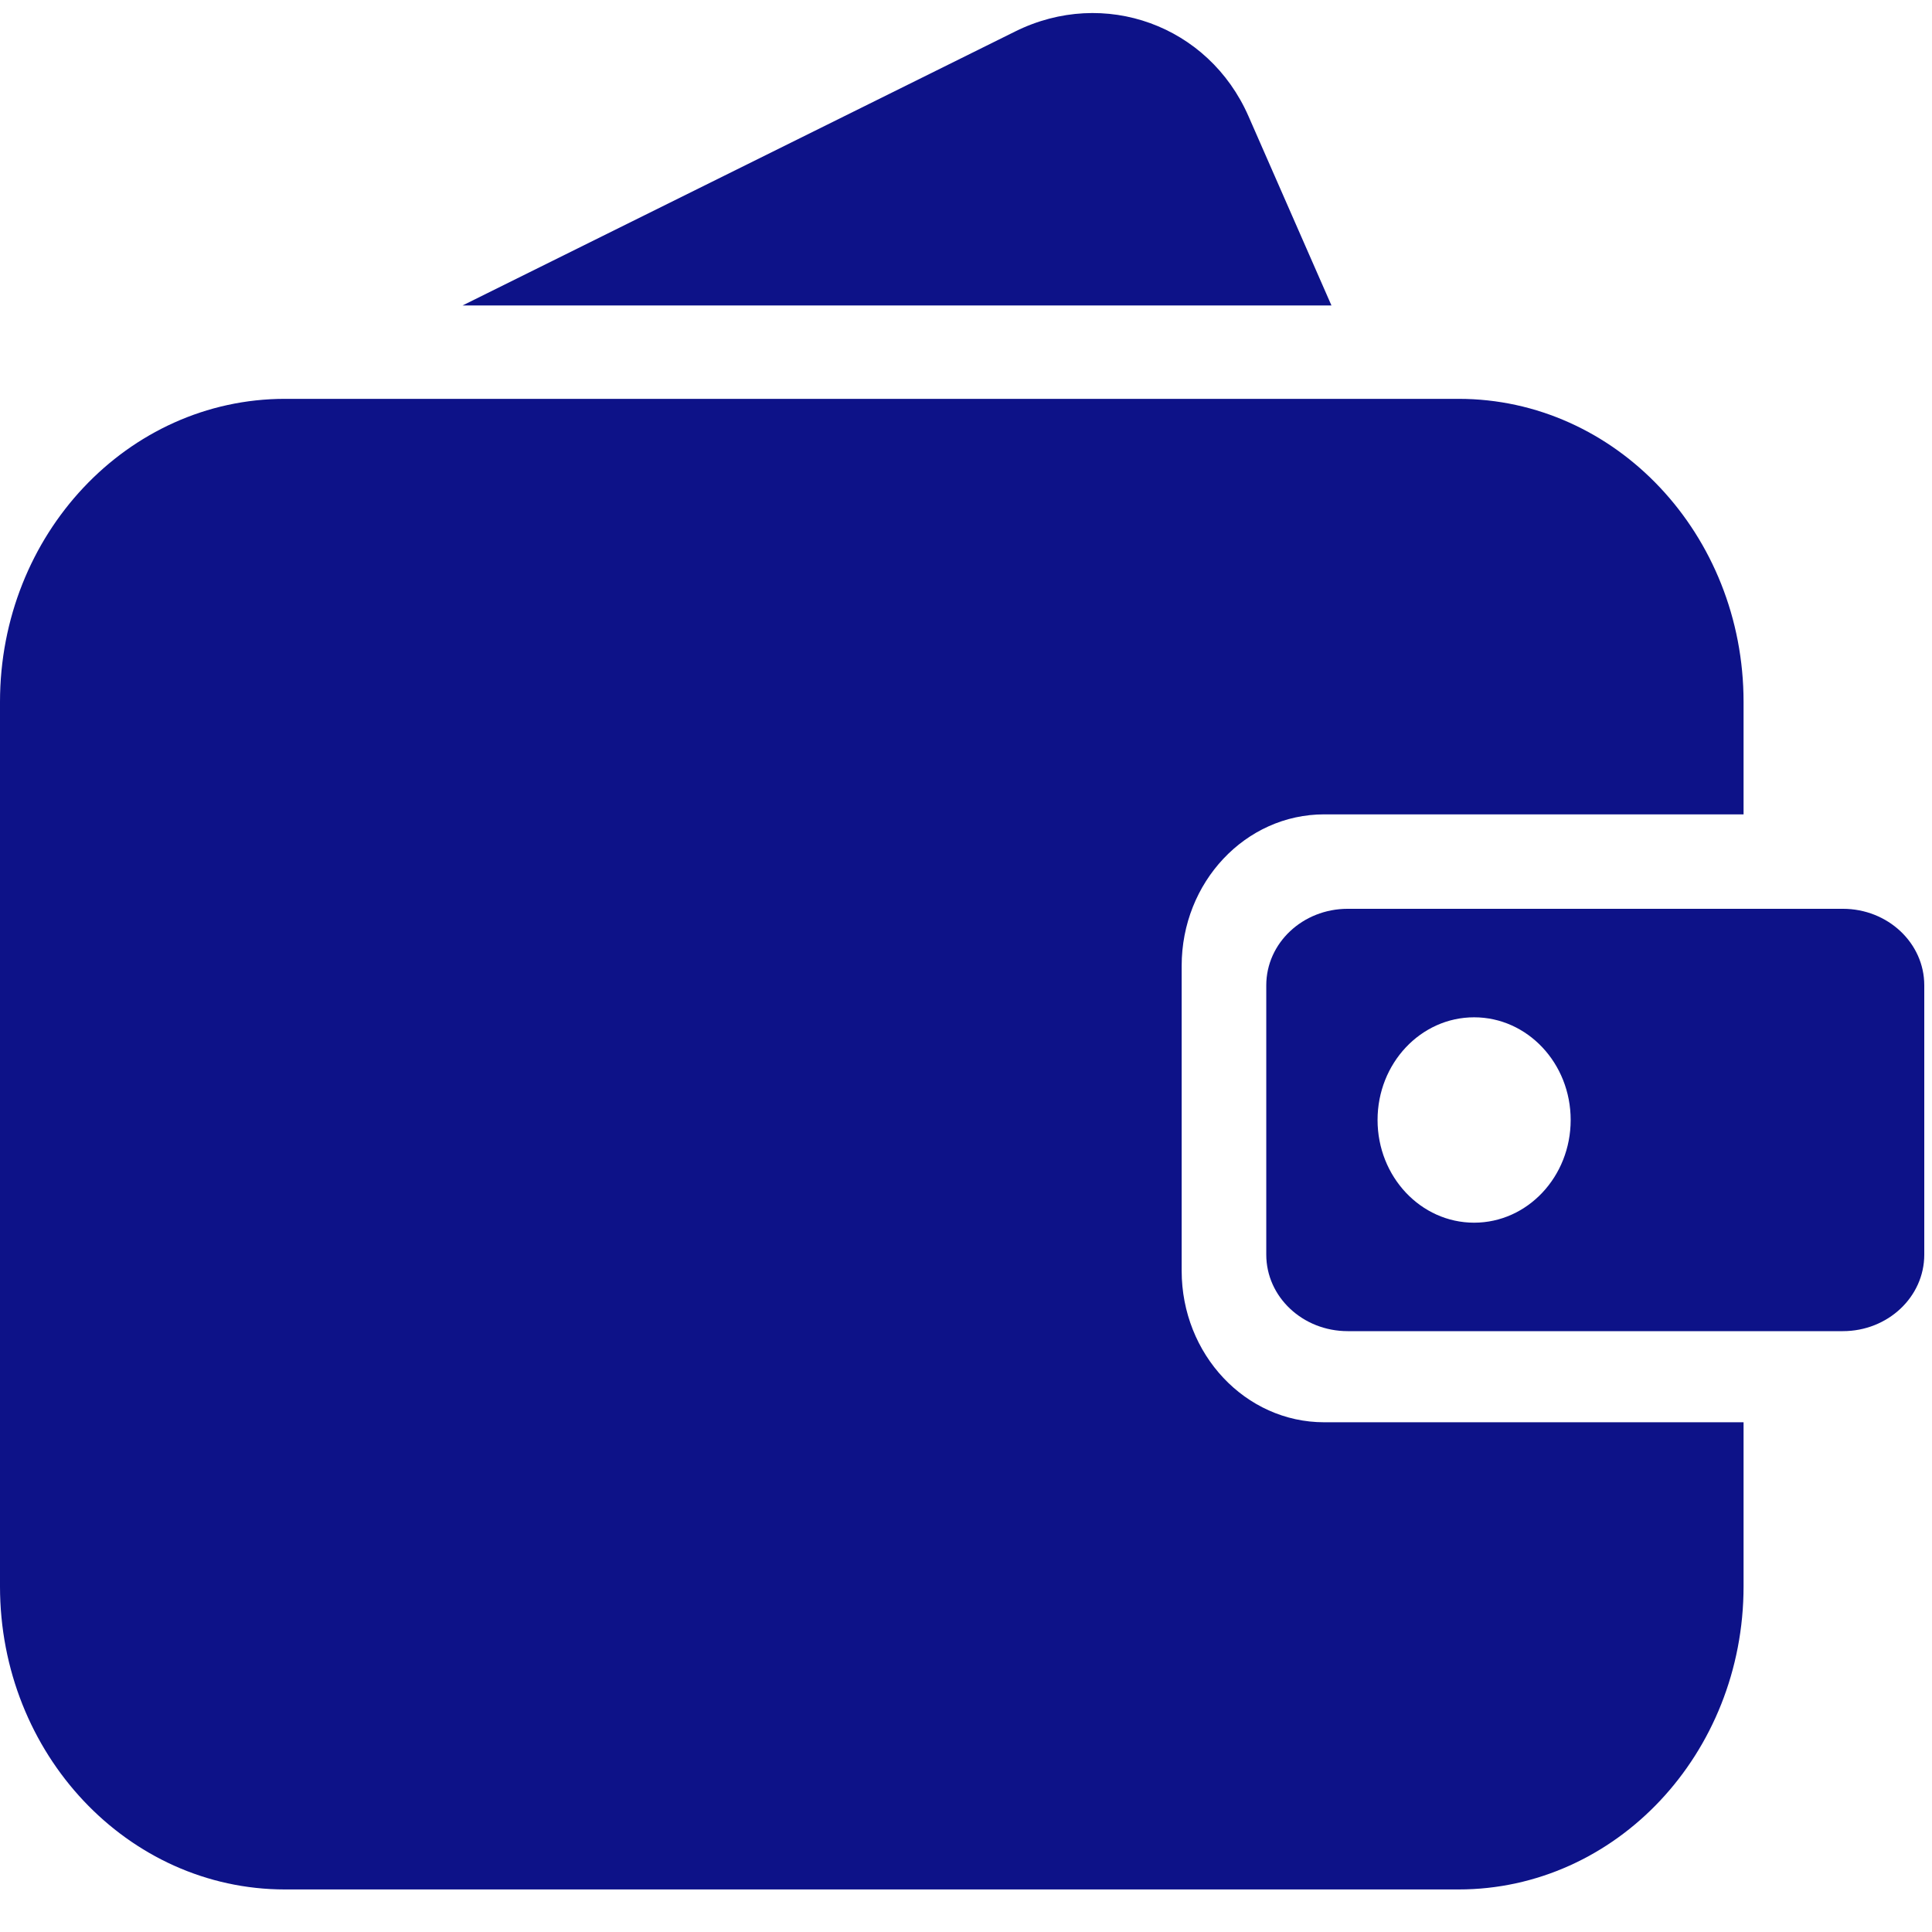
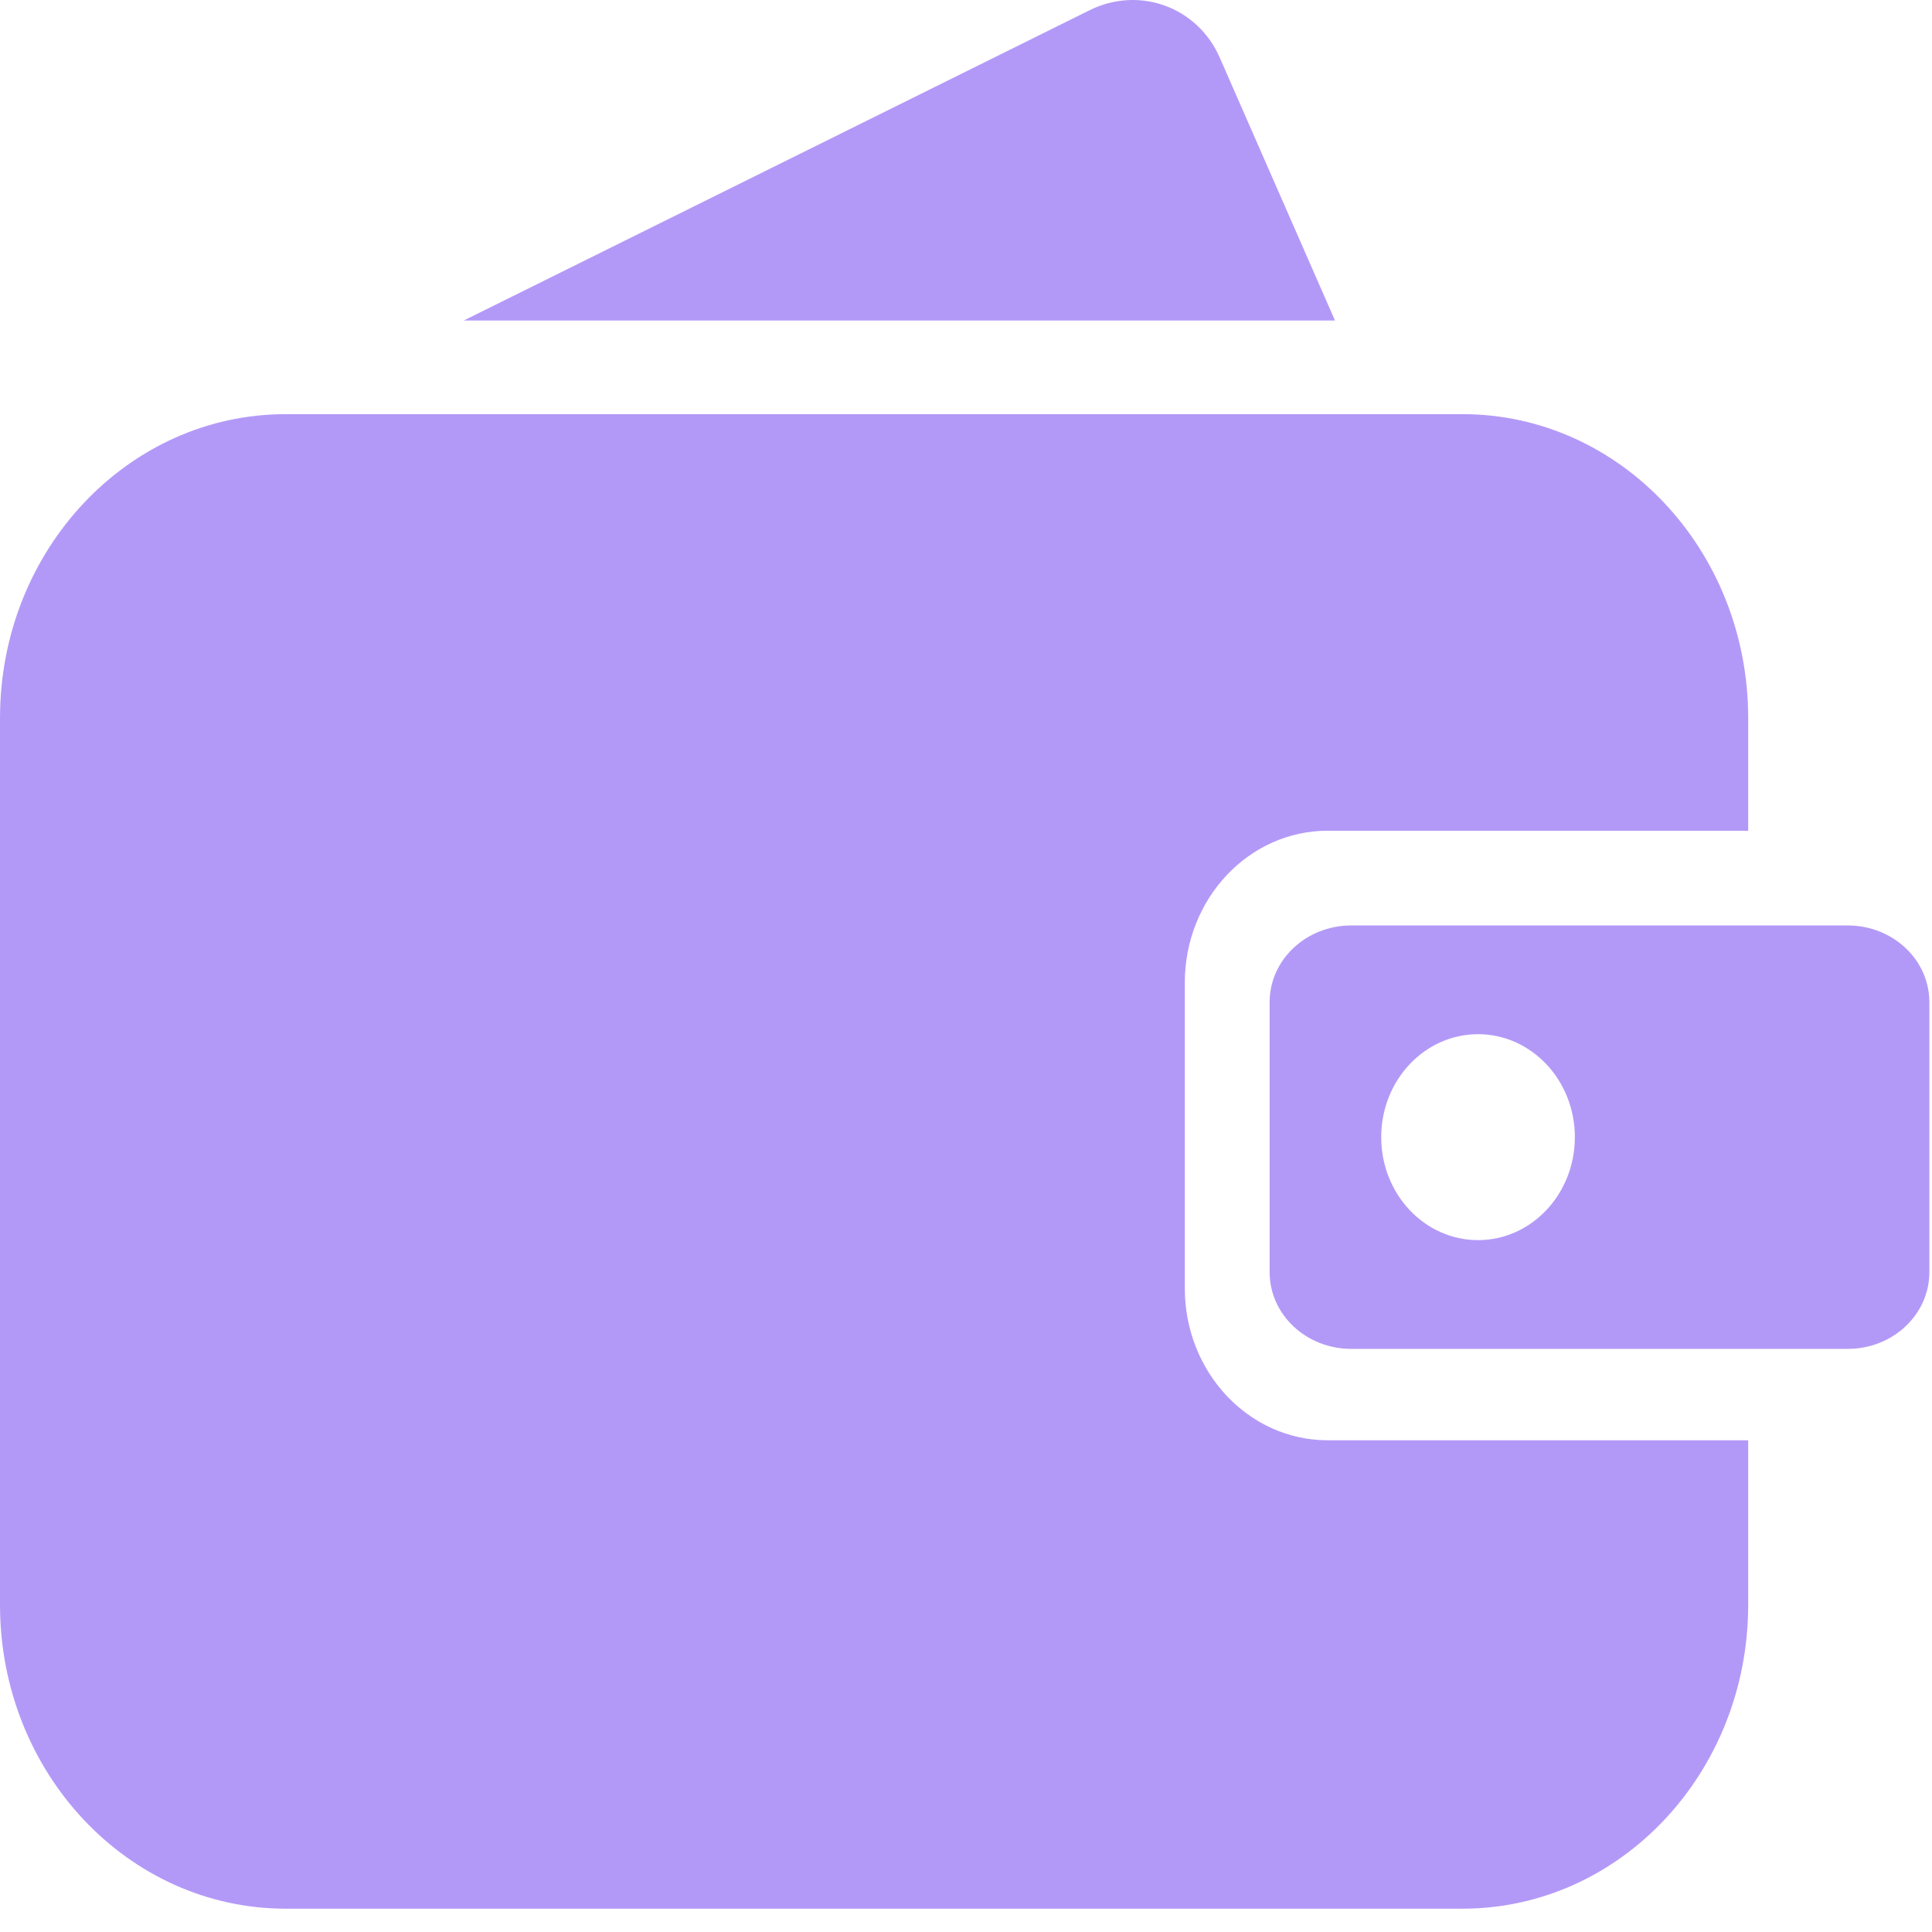
- <svg xmlns="http://www.w3.org/2000/svg" width="43" height="43" viewBox="0 0 43 43" fill="none">
-   <path fill-rule="evenodd" clip-rule="evenodd" d="M6.343 8.877C2.84 8.877 0 11.897 0 15.622V35.308C0 39.033 2.84 42.053 6.343 42.053H32.463C35.966 42.053 38.806 39.033 38.806 35.308V31.655H29.472C27.72 31.655 26.3 30.145 26.3 28.283V21.497C26.3 19.634 27.72 18.125 29.472 18.125H38.806V15.622C38.806 11.897 35.966 8.877 32.463 8.877H6.343Z" fill="#0D1288" />
-   <path fill-rule="evenodd" clip-rule="evenodd" d="M29.995 20.227C28.994 20.227 28.183 20.989 28.183 21.93V27.924C28.183 28.865 28.994 29.627 29.995 29.627H41.016C42.017 29.627 42.828 28.865 42.828 27.924V21.93C42.828 20.989 42.017 20.227 41.016 20.227H29.995ZM32.809 27.213C33.996 27.213 34.958 26.189 34.958 24.927C34.958 23.665 33.996 22.642 32.809 22.642C31.622 22.642 30.66 23.665 30.66 24.927C30.66 26.189 31.622 27.213 32.809 27.213Z" fill="#0D1288" />
-   <path fill-rule="evenodd" clip-rule="evenodd" d="M10.294 6.799H29.634L27.787 2.586C26.9 0.563 24.577 -0.282 22.598 0.699L10.294 6.799Z" fill="#0D1288" />
+ <svg xmlns="http://www.w3.org/2000/svg" width="77" height="77" viewBox="0 0 77 77" fill="none">
+   <path fill-rule="evenodd" clip-rule="evenodd" d="M11.388 16.506C5.099 16.506 0 21.928 0 28.616V63.961C0 70.649 5.099 76.071 11.388 76.071H58.286C64.575 76.071 69.674 70.649 69.674 63.961V57.402H52.914C49.77 57.402 47.221 54.691 47.221 51.347V39.164C47.221 35.819 49.77 33.109 52.914 33.109H69.674V28.616C69.674 21.928 64.575 16.506 58.286 16.506H11.388Z" fill="#B399F7" />
+   <path fill-rule="evenodd" clip-rule="evenodd" d="M53.855 36.884C52.058 36.884 50.601 38.252 50.601 39.94V50.703C50.601 52.392 52.058 53.76 53.855 53.76H73.641C75.438 53.76 76.895 52.392 76.895 50.703V39.94C76.895 38.252 75.438 36.884 73.641 36.884H53.855ZM58.907 49.425C61.038 49.425 62.766 47.588 62.766 45.322C62.766 43.056 61.038 41.218 58.907 41.218C56.775 41.218 55.048 43.056 55.048 45.322C55.048 47.588 56.775 49.425 58.907 49.425Z" fill="#B399F7" />
+   <path fill-rule="evenodd" clip-rule="evenodd" d="M9.246 17.877C8.388 19.053 8.153 20.65 8.767 22.05L9.246 23.144V17.877ZM18.483 12.774H53.206L48.613 2.296C47.726 0.272 45.402 -0.572 43.423 0.409L18.483 12.774Z" fill="#B399F7" />
</svg>
